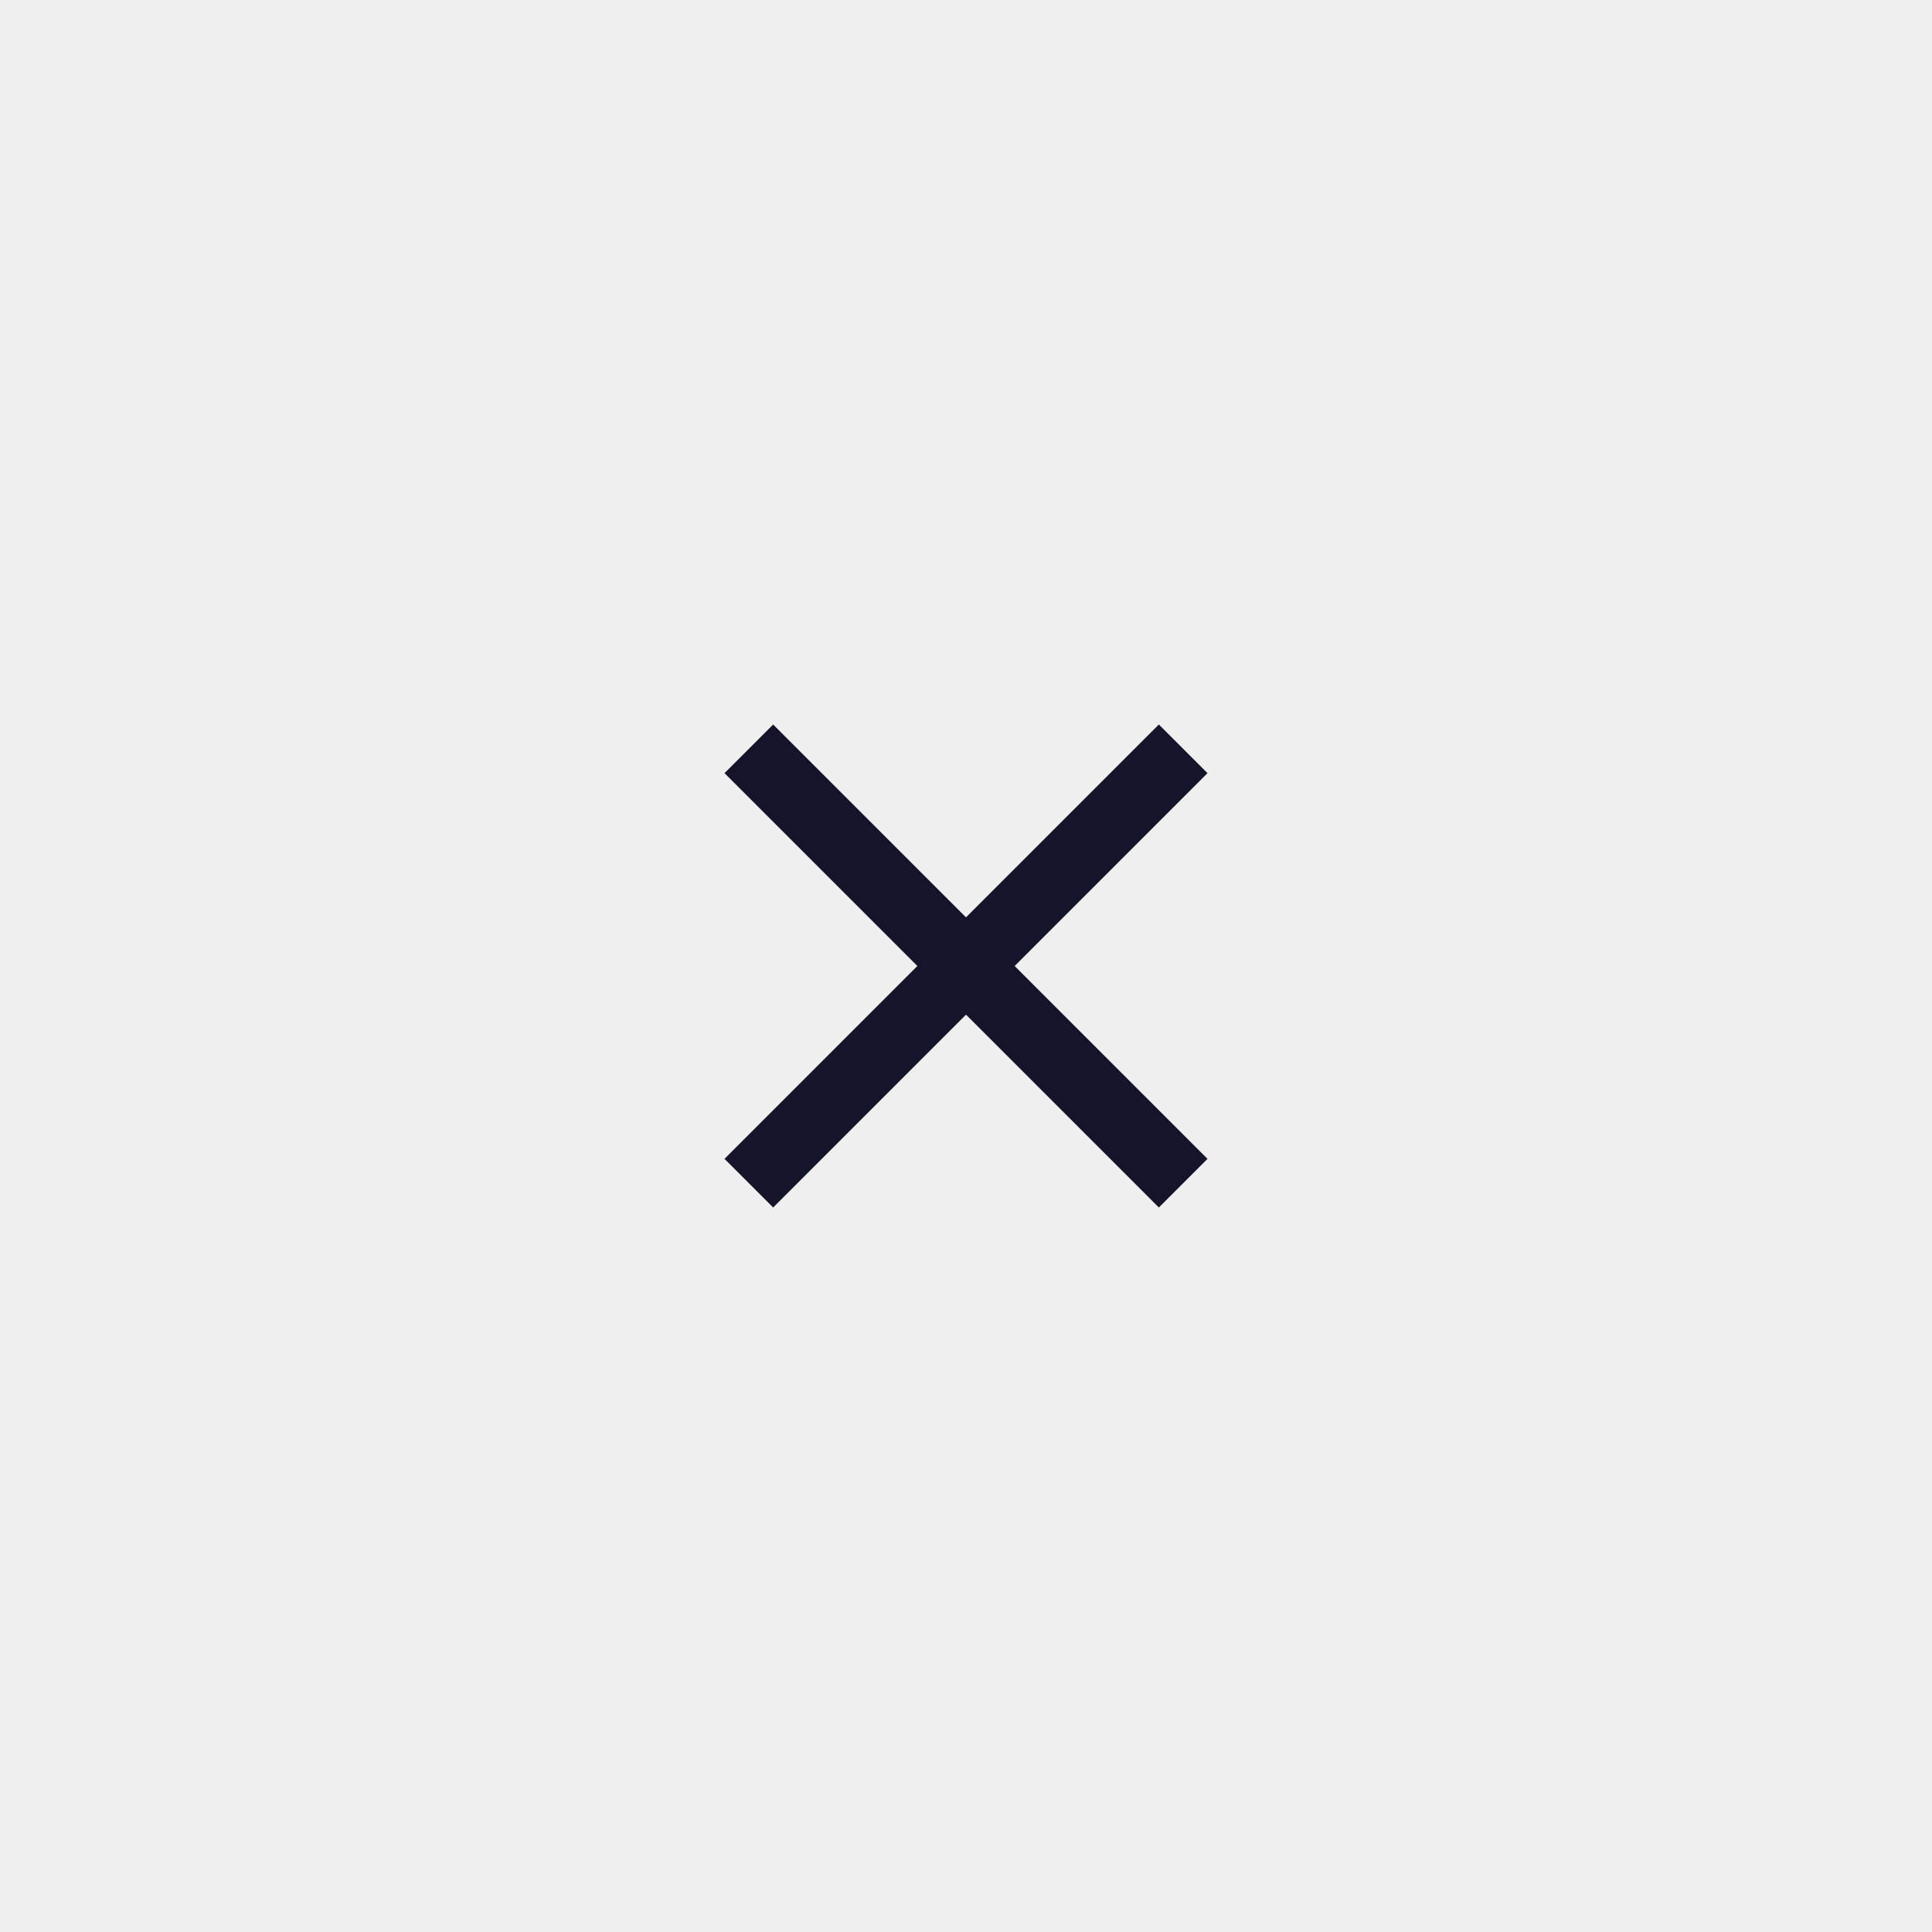
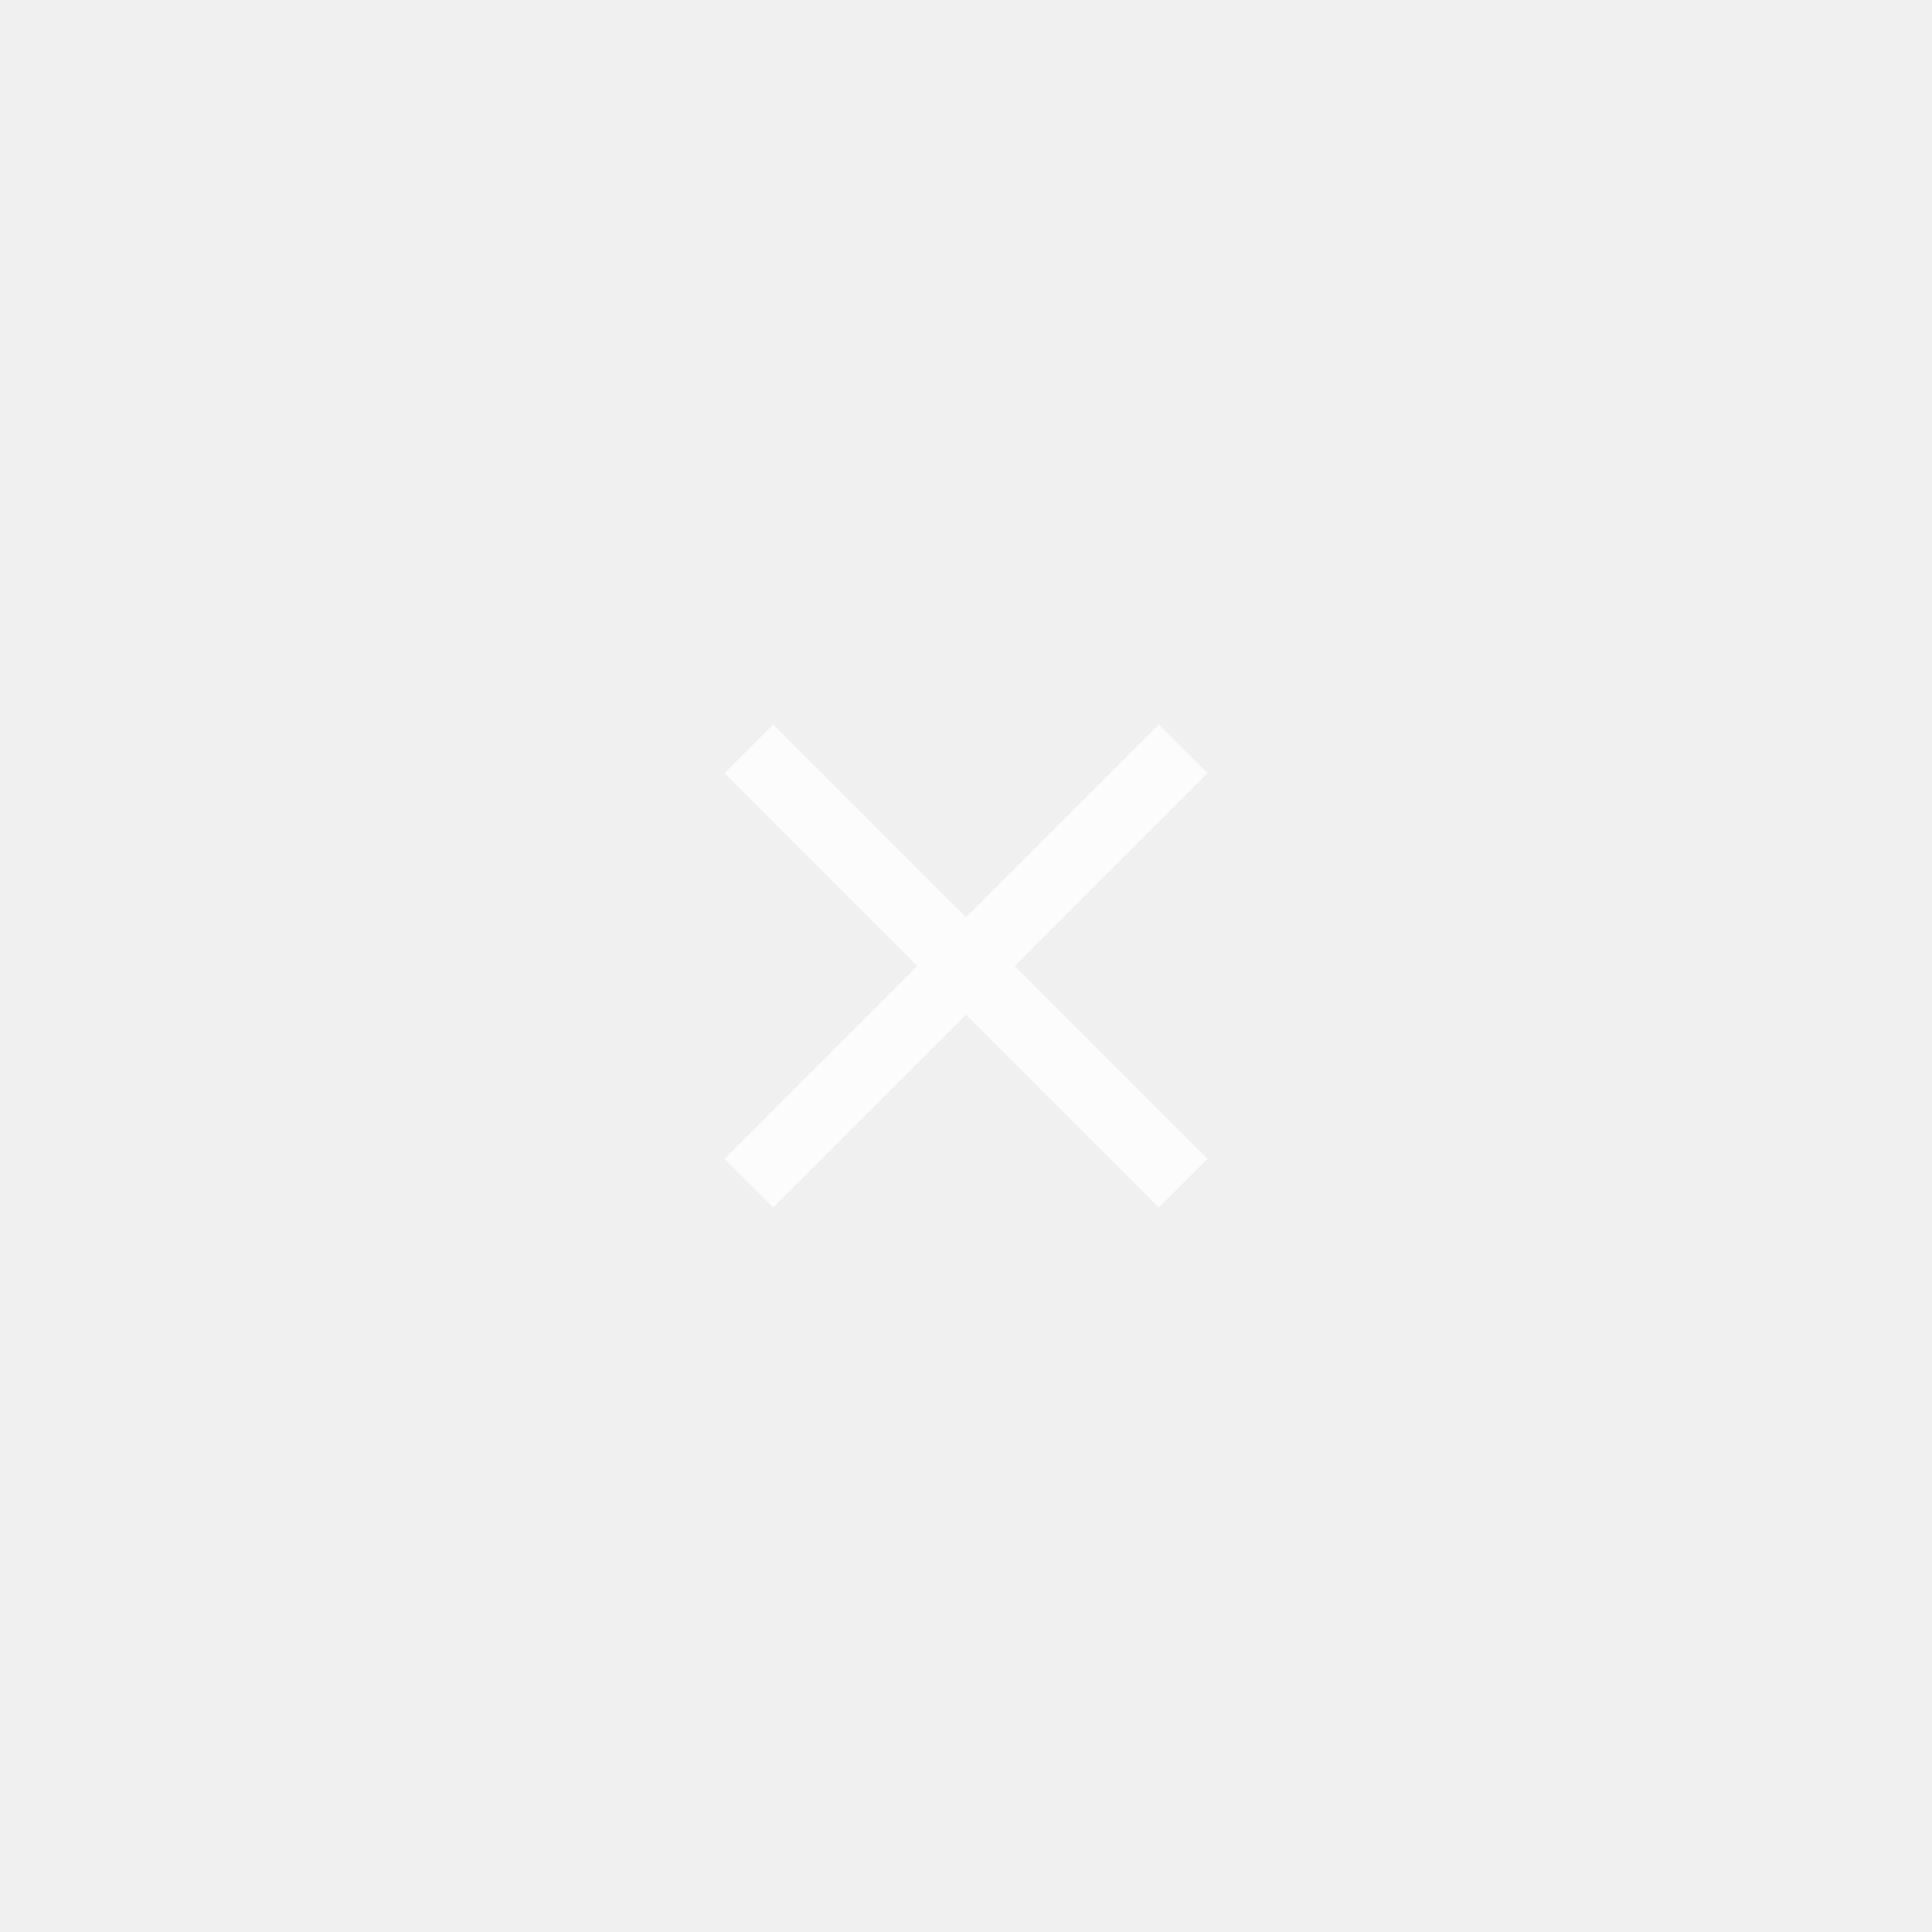
<svg xmlns="http://www.w3.org/2000/svg" width="56" height="56" viewBox="0 0 56 56" fill="none">
  <mask id="mask0" mask-type="alpha" maskUnits="userSpaceOnUse" x="21" y="21" width="14" height="14">
    <path d="M35 22.41L33.59 21L28 26.59L22.41 21L21 22.41L26.59 28L21 33.59L22.41 35L28 29.41L33.59 35L35 33.59L29.41 28L35 22.41Z" fill="white" />
  </mask>
  <g mask="url(#mask0)">
-     <rect x="16" y="16" width="24" height="24" fill="#14142A" />
+     <rect x="16" y="16" width="24" height="24" fill="#FCFCFC" />
  </g>
</svg>
